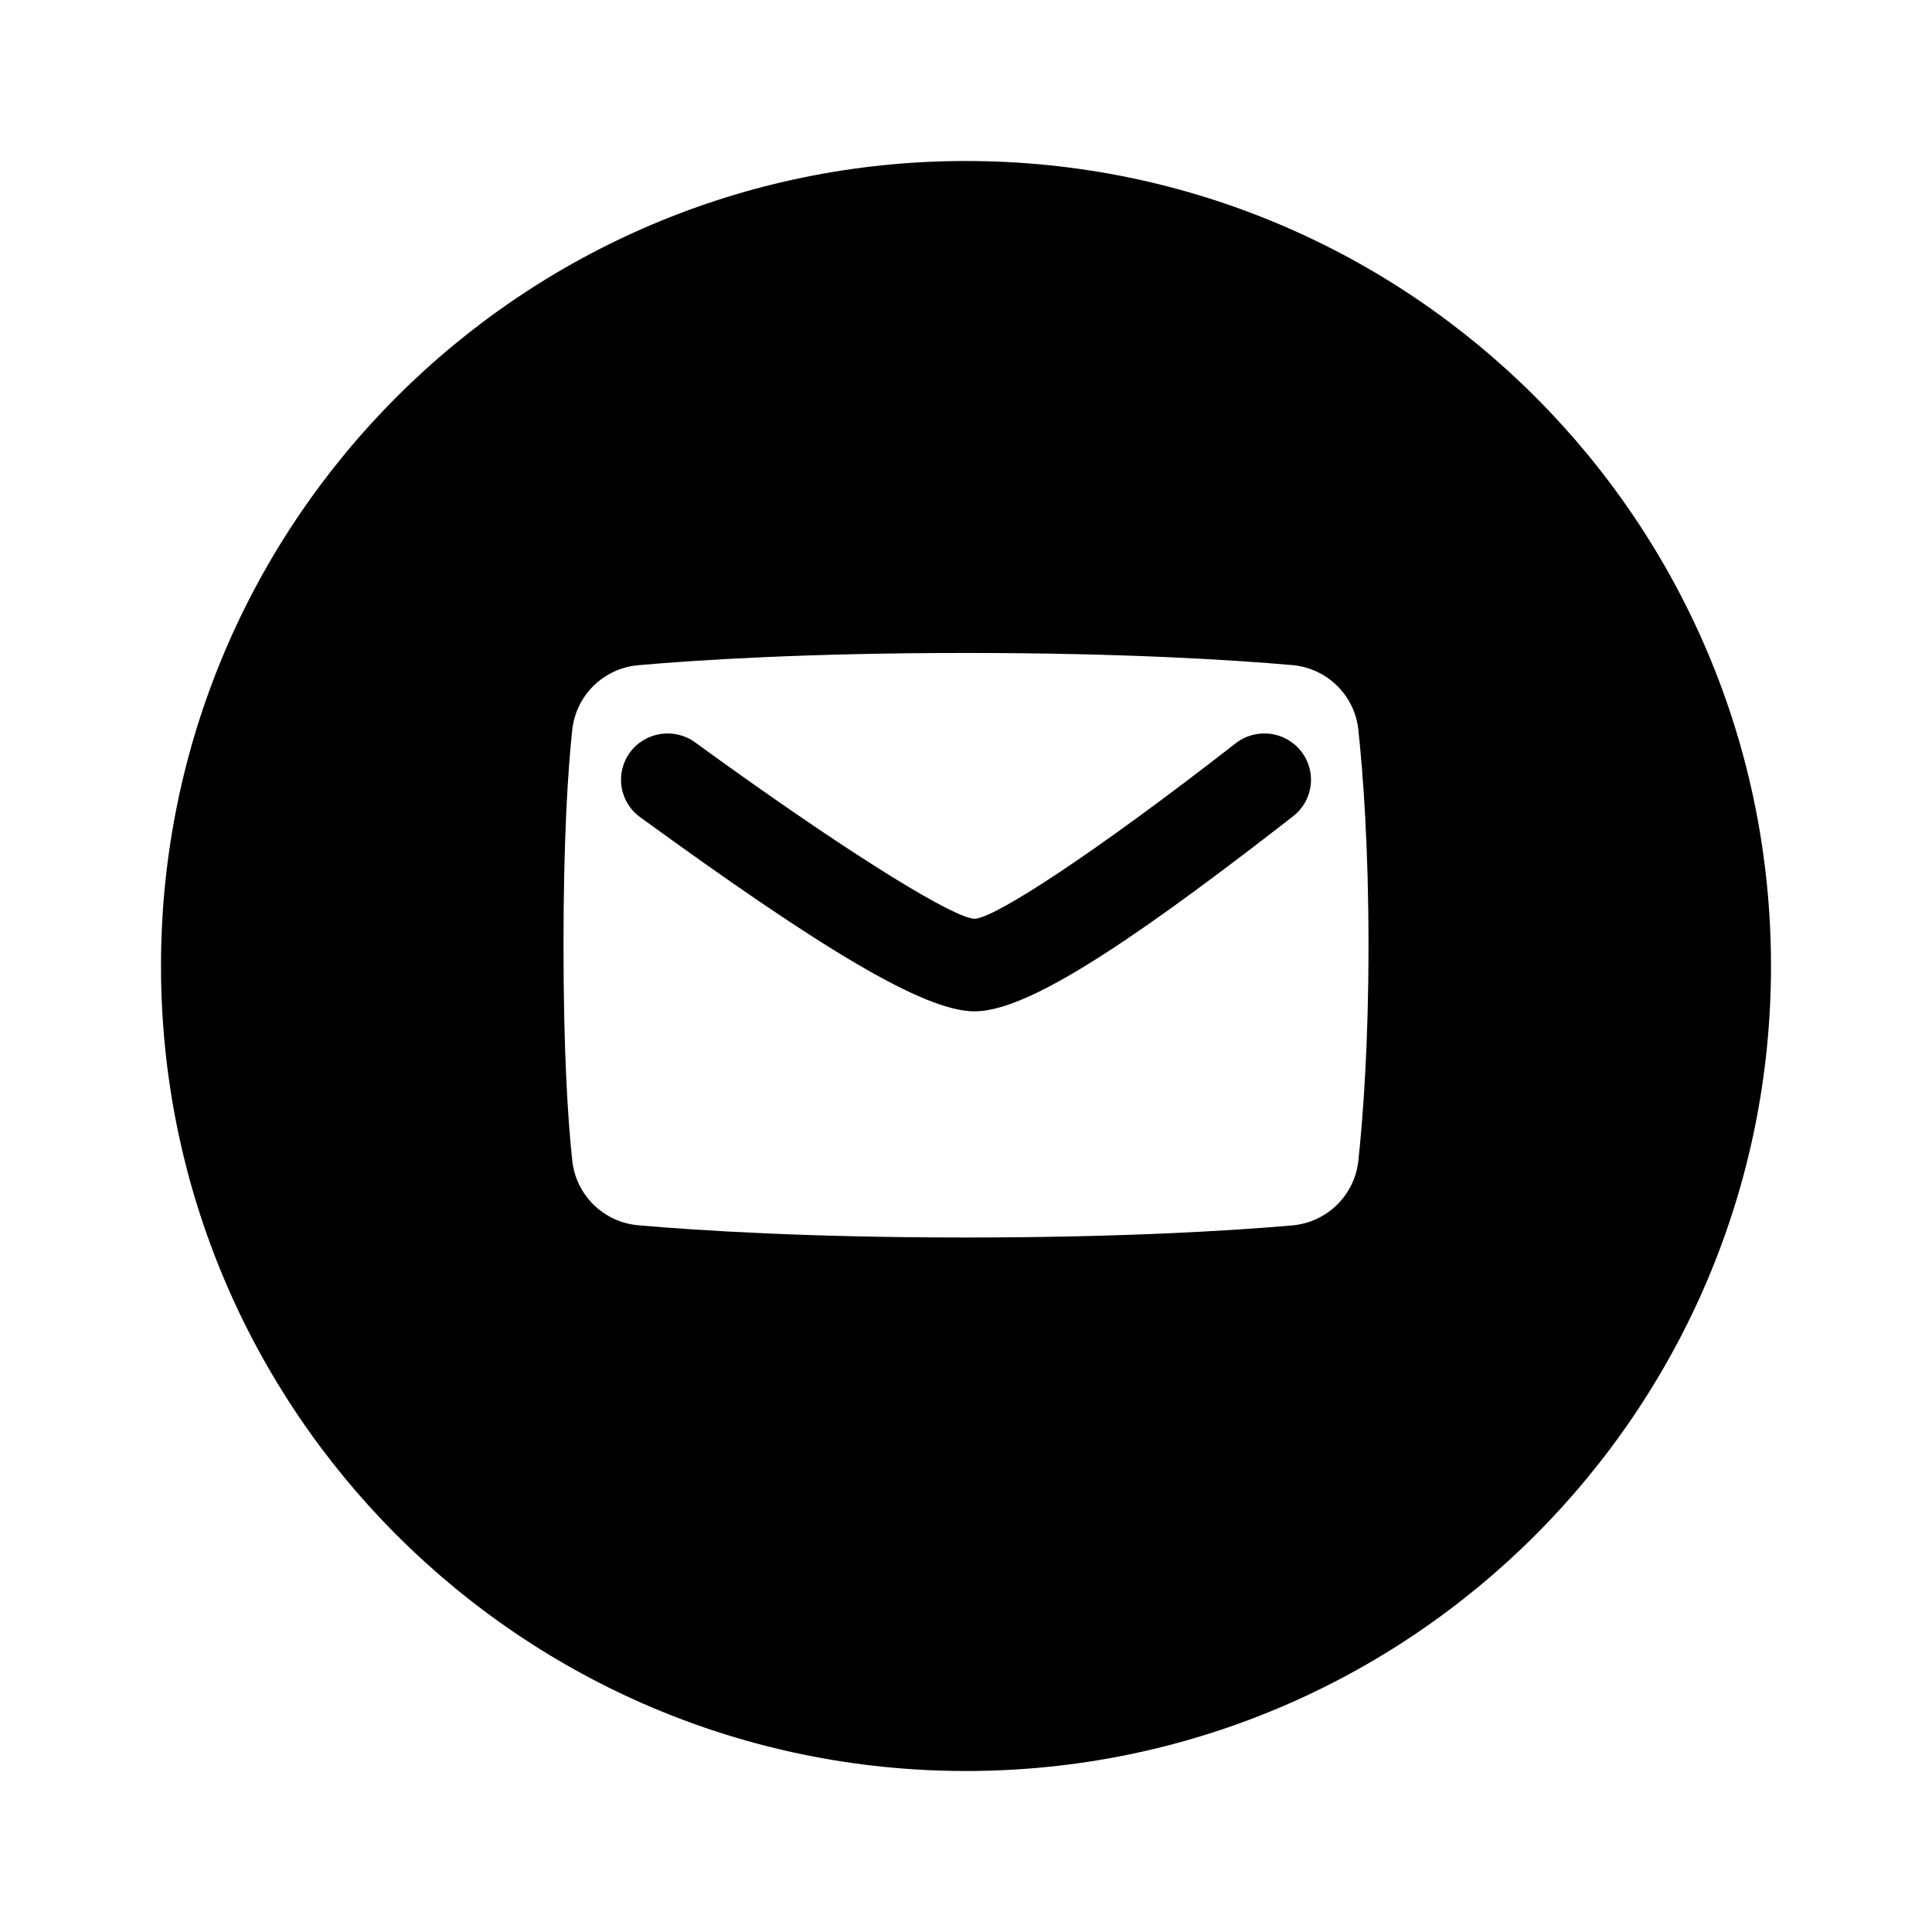
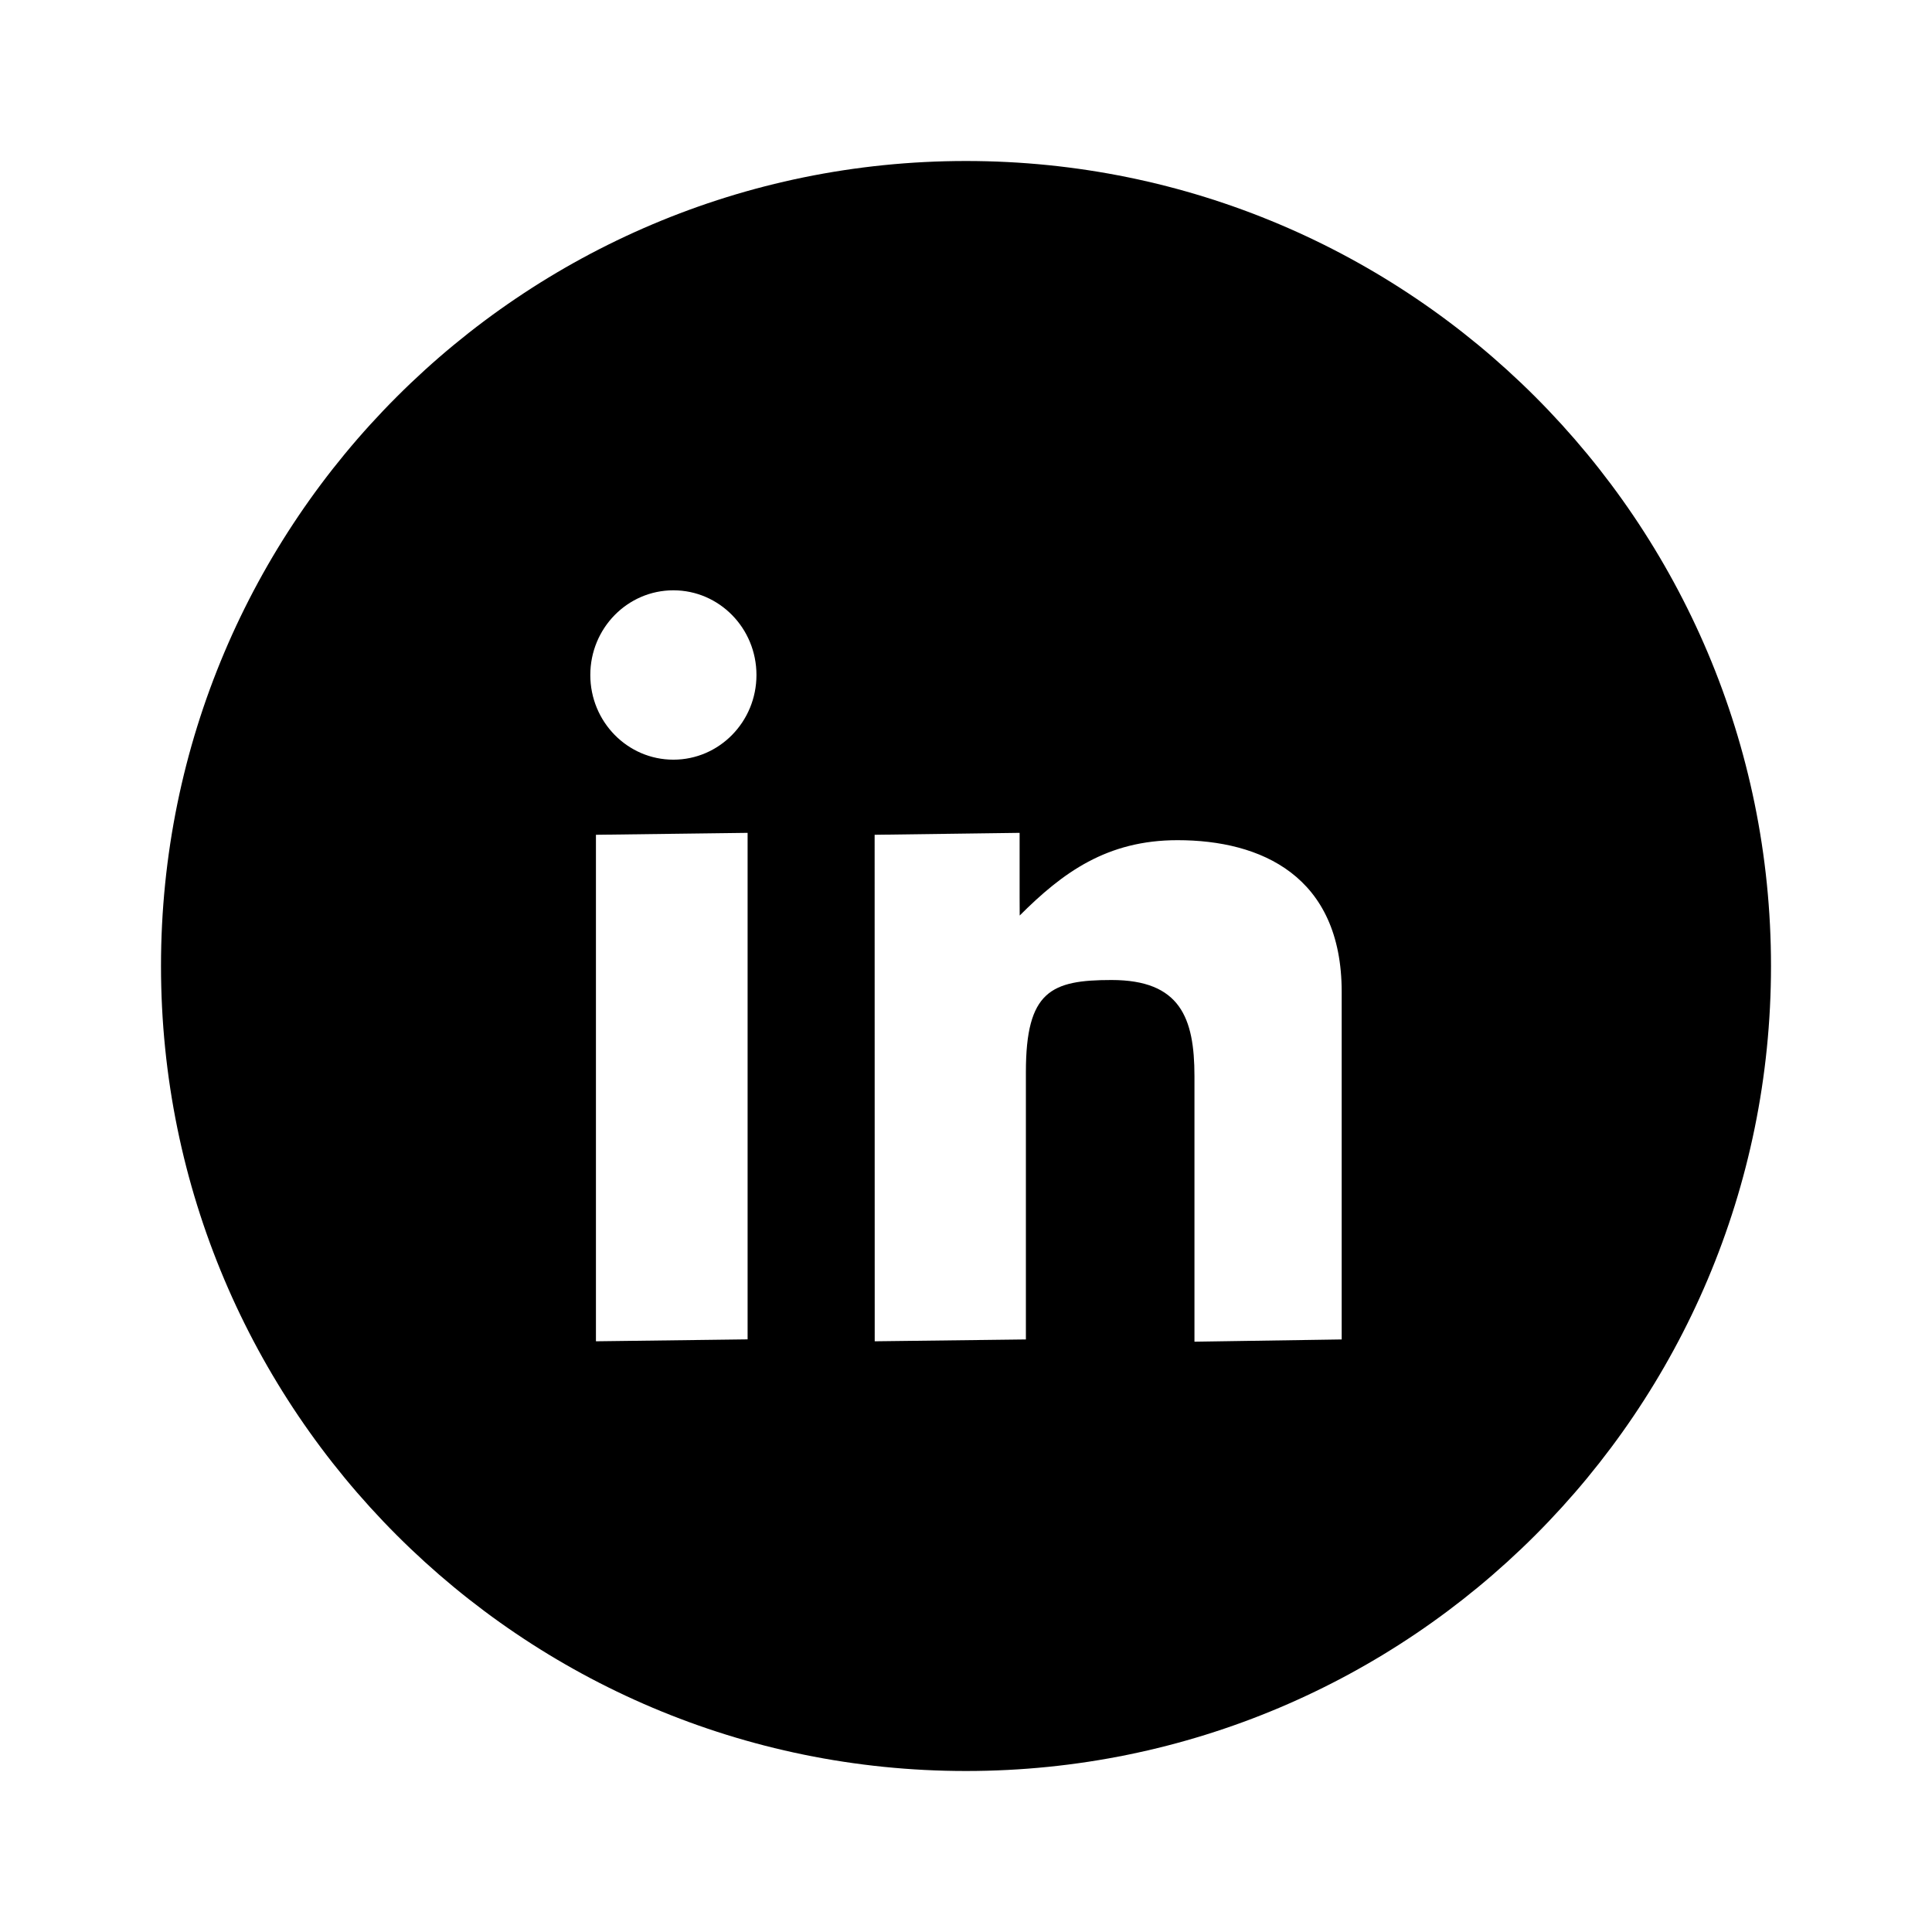
- <svg xmlns="http://www.w3.org/2000/svg" width="36" height="36" viewBox="0 0 36 36">
-   <path fill-rule="evenodd" clip-rule="evenodd" d="M18 33C26.284 33 33 26.284 33 18C33 9.716 26.284 3 18 3C9.716 3 3 9.716 3 18C3 26.284 9.716 33 18 33ZM25.311 13.598C25.241 12.952 24.726 12.449 24.078 12.393C22.945 12.294 20.918 12.167 18 12.167C15.057 12.167 13.021 12.296 11.892 12.395C11.243 12.453 10.73 12.96 10.662 13.607C10.58 14.381 10.5 15.639 10.5 17.613C10.5 19.587 10.58 20.846 10.662 21.619C10.73 22.266 11.243 22.774 11.892 22.831C13.021 22.93 15.057 23.059 18 23.059C20.918 23.059 22.945 22.932 24.078 22.834C24.726 22.777 25.241 22.274 25.311 21.628C25.401 20.782 25.5 19.444 25.5 17.613C25.5 15.782 25.401 14.444 25.311 13.598ZM11.739 14.02C12.023 13.635 12.566 13.552 12.953 13.833L13.385 14.146C16.073 16.078 17.815 17.119 18.159 17.119L18.182 17.118C18.581 17.072 20.357 15.928 23.024 13.851C23.401 13.556 23.947 13.622 24.243 13.997C24.54 14.372 24.474 14.915 24.096 15.209L23.813 15.429C20.803 17.759 19.076 18.845 18.159 18.845C17.227 18.845 15.326 17.698 11.927 15.226C11.54 14.945 11.456 14.405 11.739 14.02Z" />
+ <svg xmlns="http://www.w3.org/2000/svg" width="24" height="24" viewBox="0 0 24 24">
+   <path fill-rule="evenodd" clip-rule="evenodd" d="M12 22C17.523 22 22 17.523 22 12C22 6.477 17.523 2 12 2C6.477 2 2 6.477 2 12C2 17.523 6.477 22 12 22ZM8.365 9.437C8.935 9.437 9.397 8.966 9.397 8.385C9.397 7.804 8.935 7.333 8.365 7.333C7.795 7.333 7.333 7.804 7.333 8.385C7.333 8.966 7.795 9.437 8.365 9.437ZM7.403 10.37L9.287 10.346V16.638L7.403 16.662V10.37ZM10.865 10.37L12.666 10.346V11.147L12.667 11.373C13.2 10.84 13.75 10.437 14.628 10.437C15.664 10.437 16.667 10.88 16.667 12.322V16.639L14.838 16.667V13.369C14.838 12.642 14.66 12.174 13.808 12.174C13.058 12.174 12.744 12.311 12.744 13.317V16.639L10.866 16.662L10.865 10.37Z" />
</svg>
